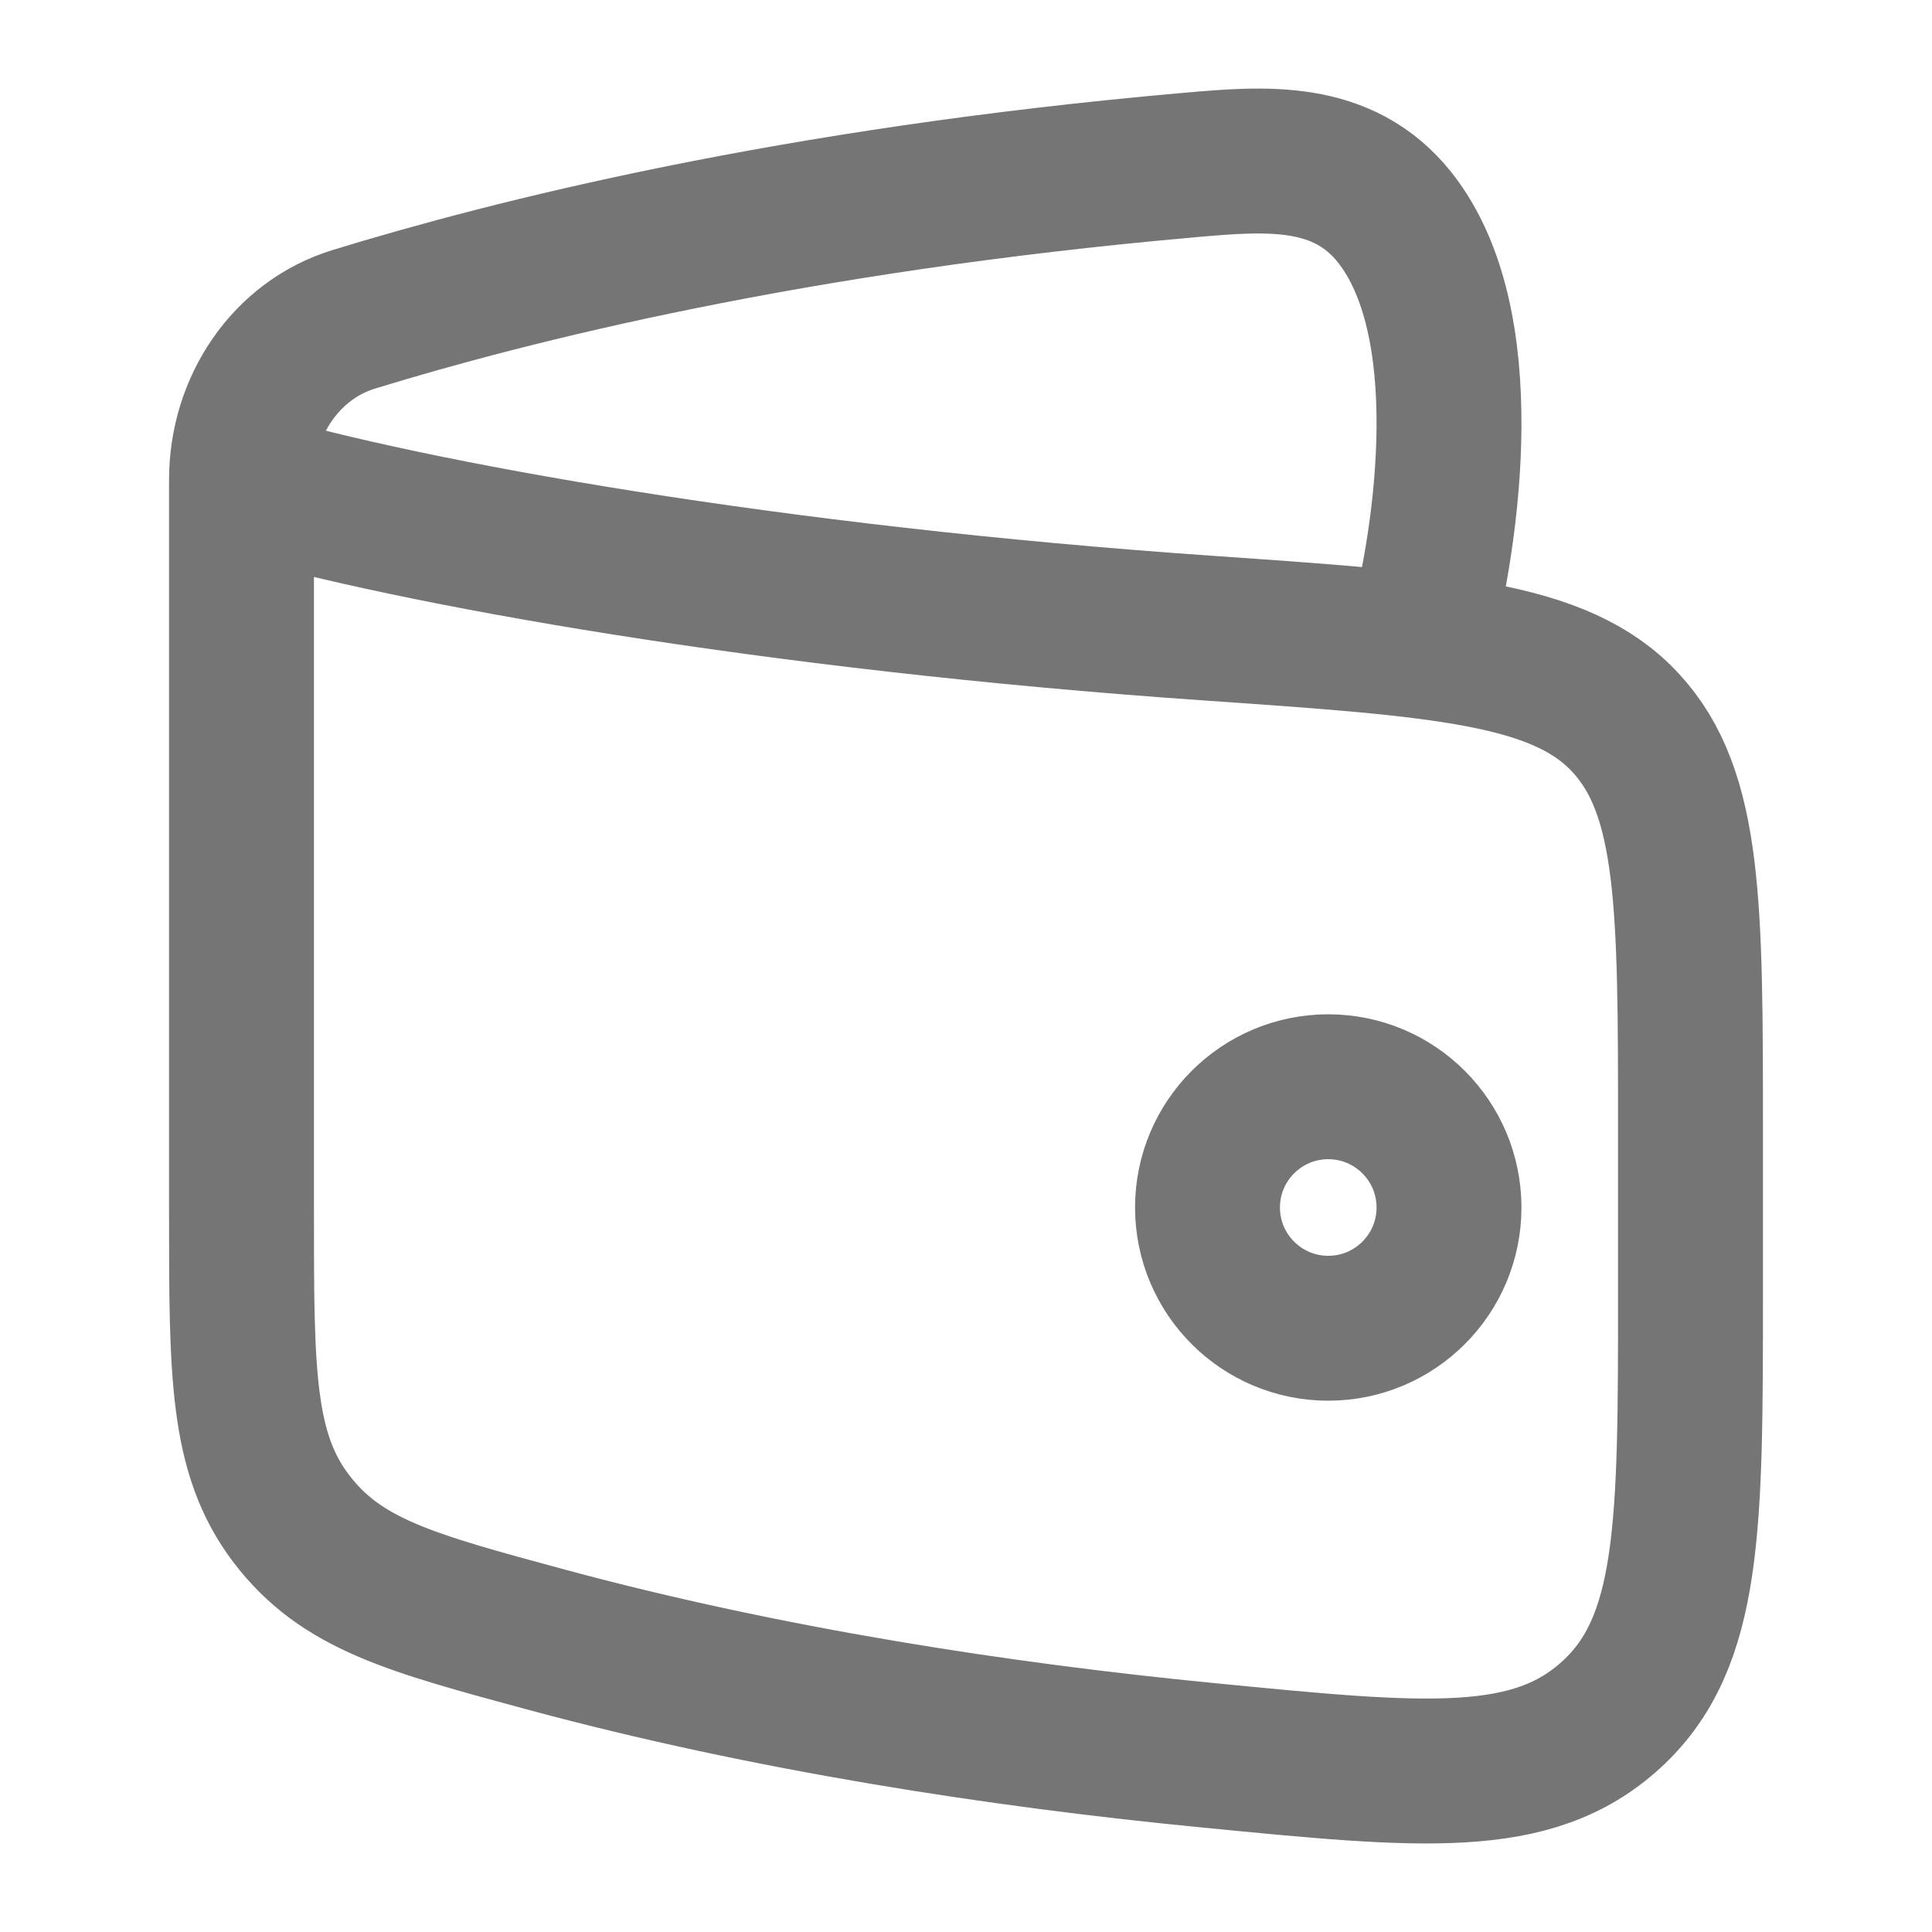
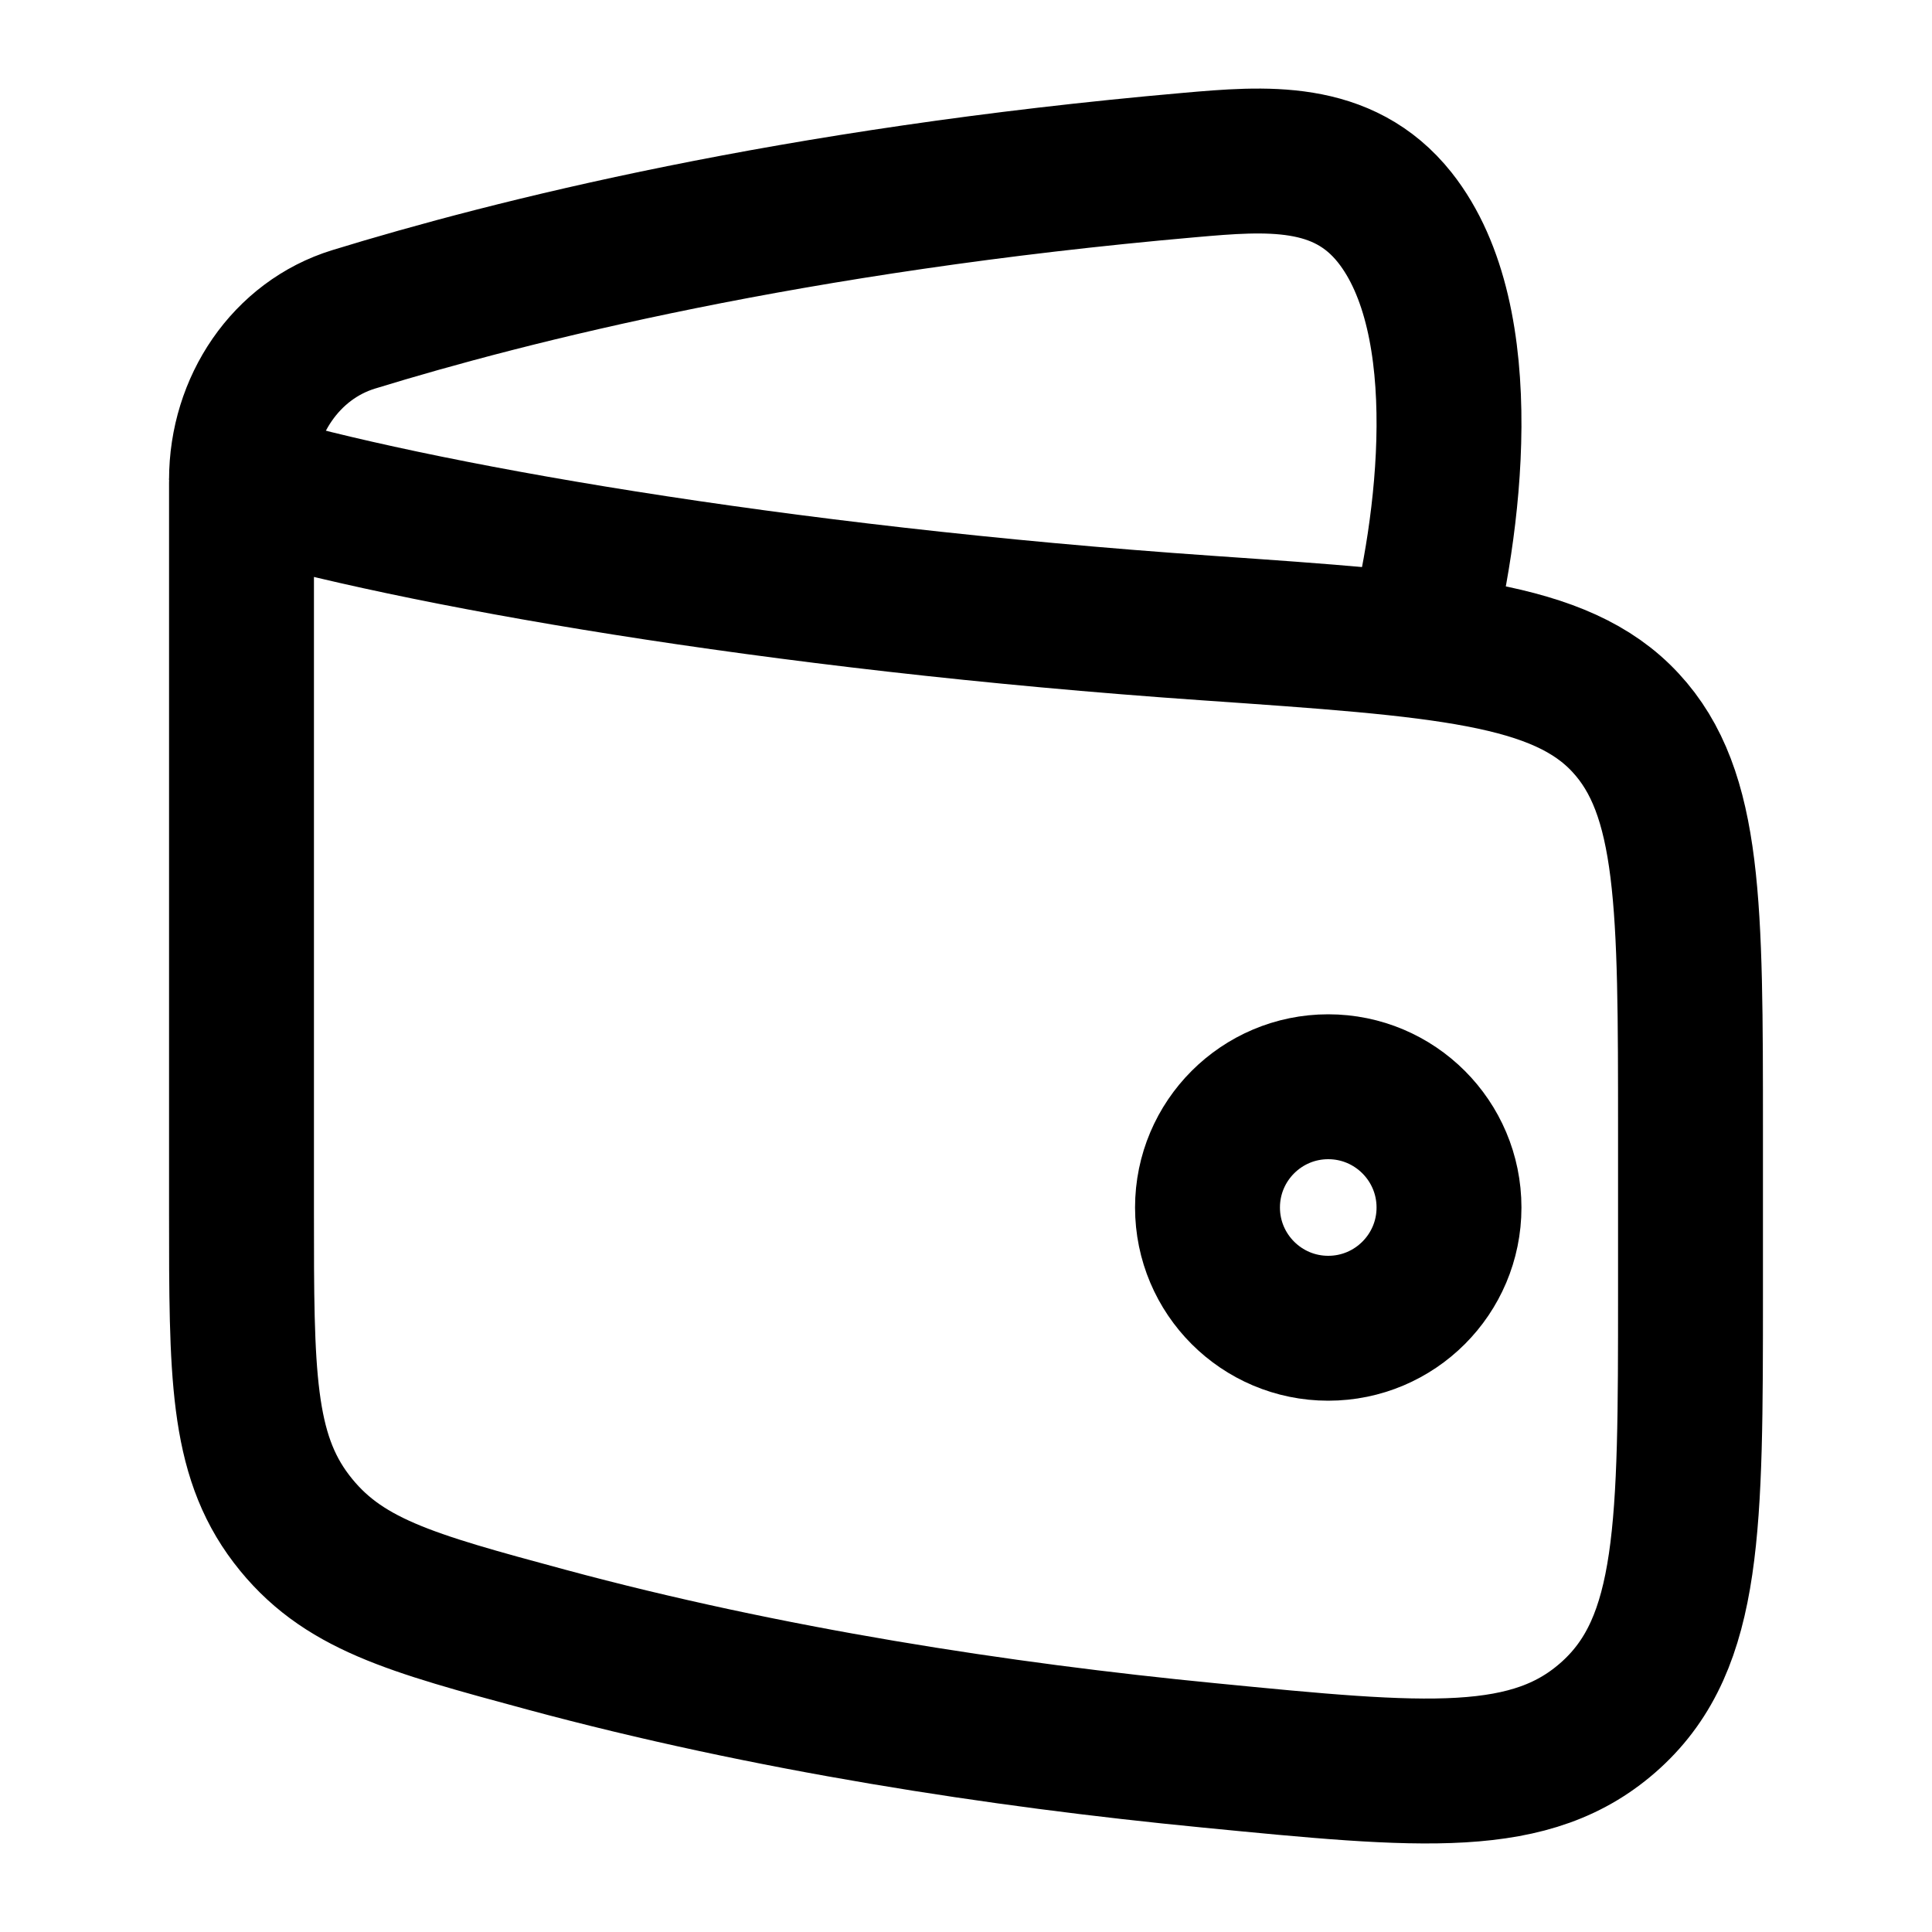
<svg xmlns="http://www.w3.org/2000/svg" width="20" height="20" viewBox="0 0 20 20" fill="none">
-   <path d="M12.5 12.5C12.5 13.19 13.06 13.75 13.75 13.75C14.44 13.75 15 13.19 15 12.5C15 11.81 14.44 11.25 13.75 11.25C13.06 11.25 12.5 11.81 12.5 12.5Z" stroke="#757575" stroke-width="1.5" />
-   <path d="M12.503 6.502C7.98 6.189 4.254 5.518 2.5 5V12.551C2.5 14.213 2.5 15.044 3.016 15.722C3.533 16.4 4.241 16.591 5.658 16.974C7.947 17.592 10.353 17.961 12.509 18.171C14.743 18.39 15.86 18.499 16.68 17.75C17.5 17 17.5 15.797 17.5 13.39V11.712C17.5 9.375 17.5 8.206 16.827 7.481C16.155 6.755 14.938 6.671 12.503 6.502Z" stroke="#757575" stroke-width="1.5" stroke-linecap="round" stroke-linejoin="round" />
-   <path d="M14.688 6.667C15.003 5.481 15.288 3.324 14.439 2.252C13.901 1.574 13.102 1.639 12.318 1.708C8.198 2.07 5.288 2.806 3.661 3.306C2.961 3.521 2.5 4.204 2.5 4.967" stroke="#757575" stroke-width="1.5" stroke-linejoin="round" />
+   <path d="M12.5 12.5C12.5 13.19 13.06 13.75 13.75 13.75C14.44 13.75 15 13.19 15 12.5C15 11.81 14.44 11.25 13.75 11.25C13.06 11.25 12.5 11.81 12.5 12.5Z" stroke="currentColor" stroke-width="1.5" />
+   <path d="M12.503 6.502C7.98 6.189 4.254 5.518 2.5 5V12.551C2.5 14.213 2.5 15.044 3.016 15.722C3.533 16.4 4.241 16.591 5.658 16.974C7.947 17.592 10.353 17.961 12.509 18.171C14.743 18.39 15.86 18.499 16.68 17.75C17.5 17 17.5 15.797 17.5 13.39V11.712C17.5 9.375 17.5 8.206 16.827 7.481C16.155 6.755 14.938 6.671 12.503 6.502Z" stroke="currentColor" stroke-width="1.5" stroke-linecap="round" stroke-linejoin="round" />
+   <path d="M14.688 6.667C15.003 5.481 15.288 3.324 14.439 2.252C13.901 1.574 13.102 1.639 12.318 1.708C8.198 2.07 5.288 2.806 3.661 3.306C2.961 3.521 2.5 4.204 2.5 4.967" stroke="currentColor" stroke-width="1.5" stroke-linejoin="round" />
</svg>
